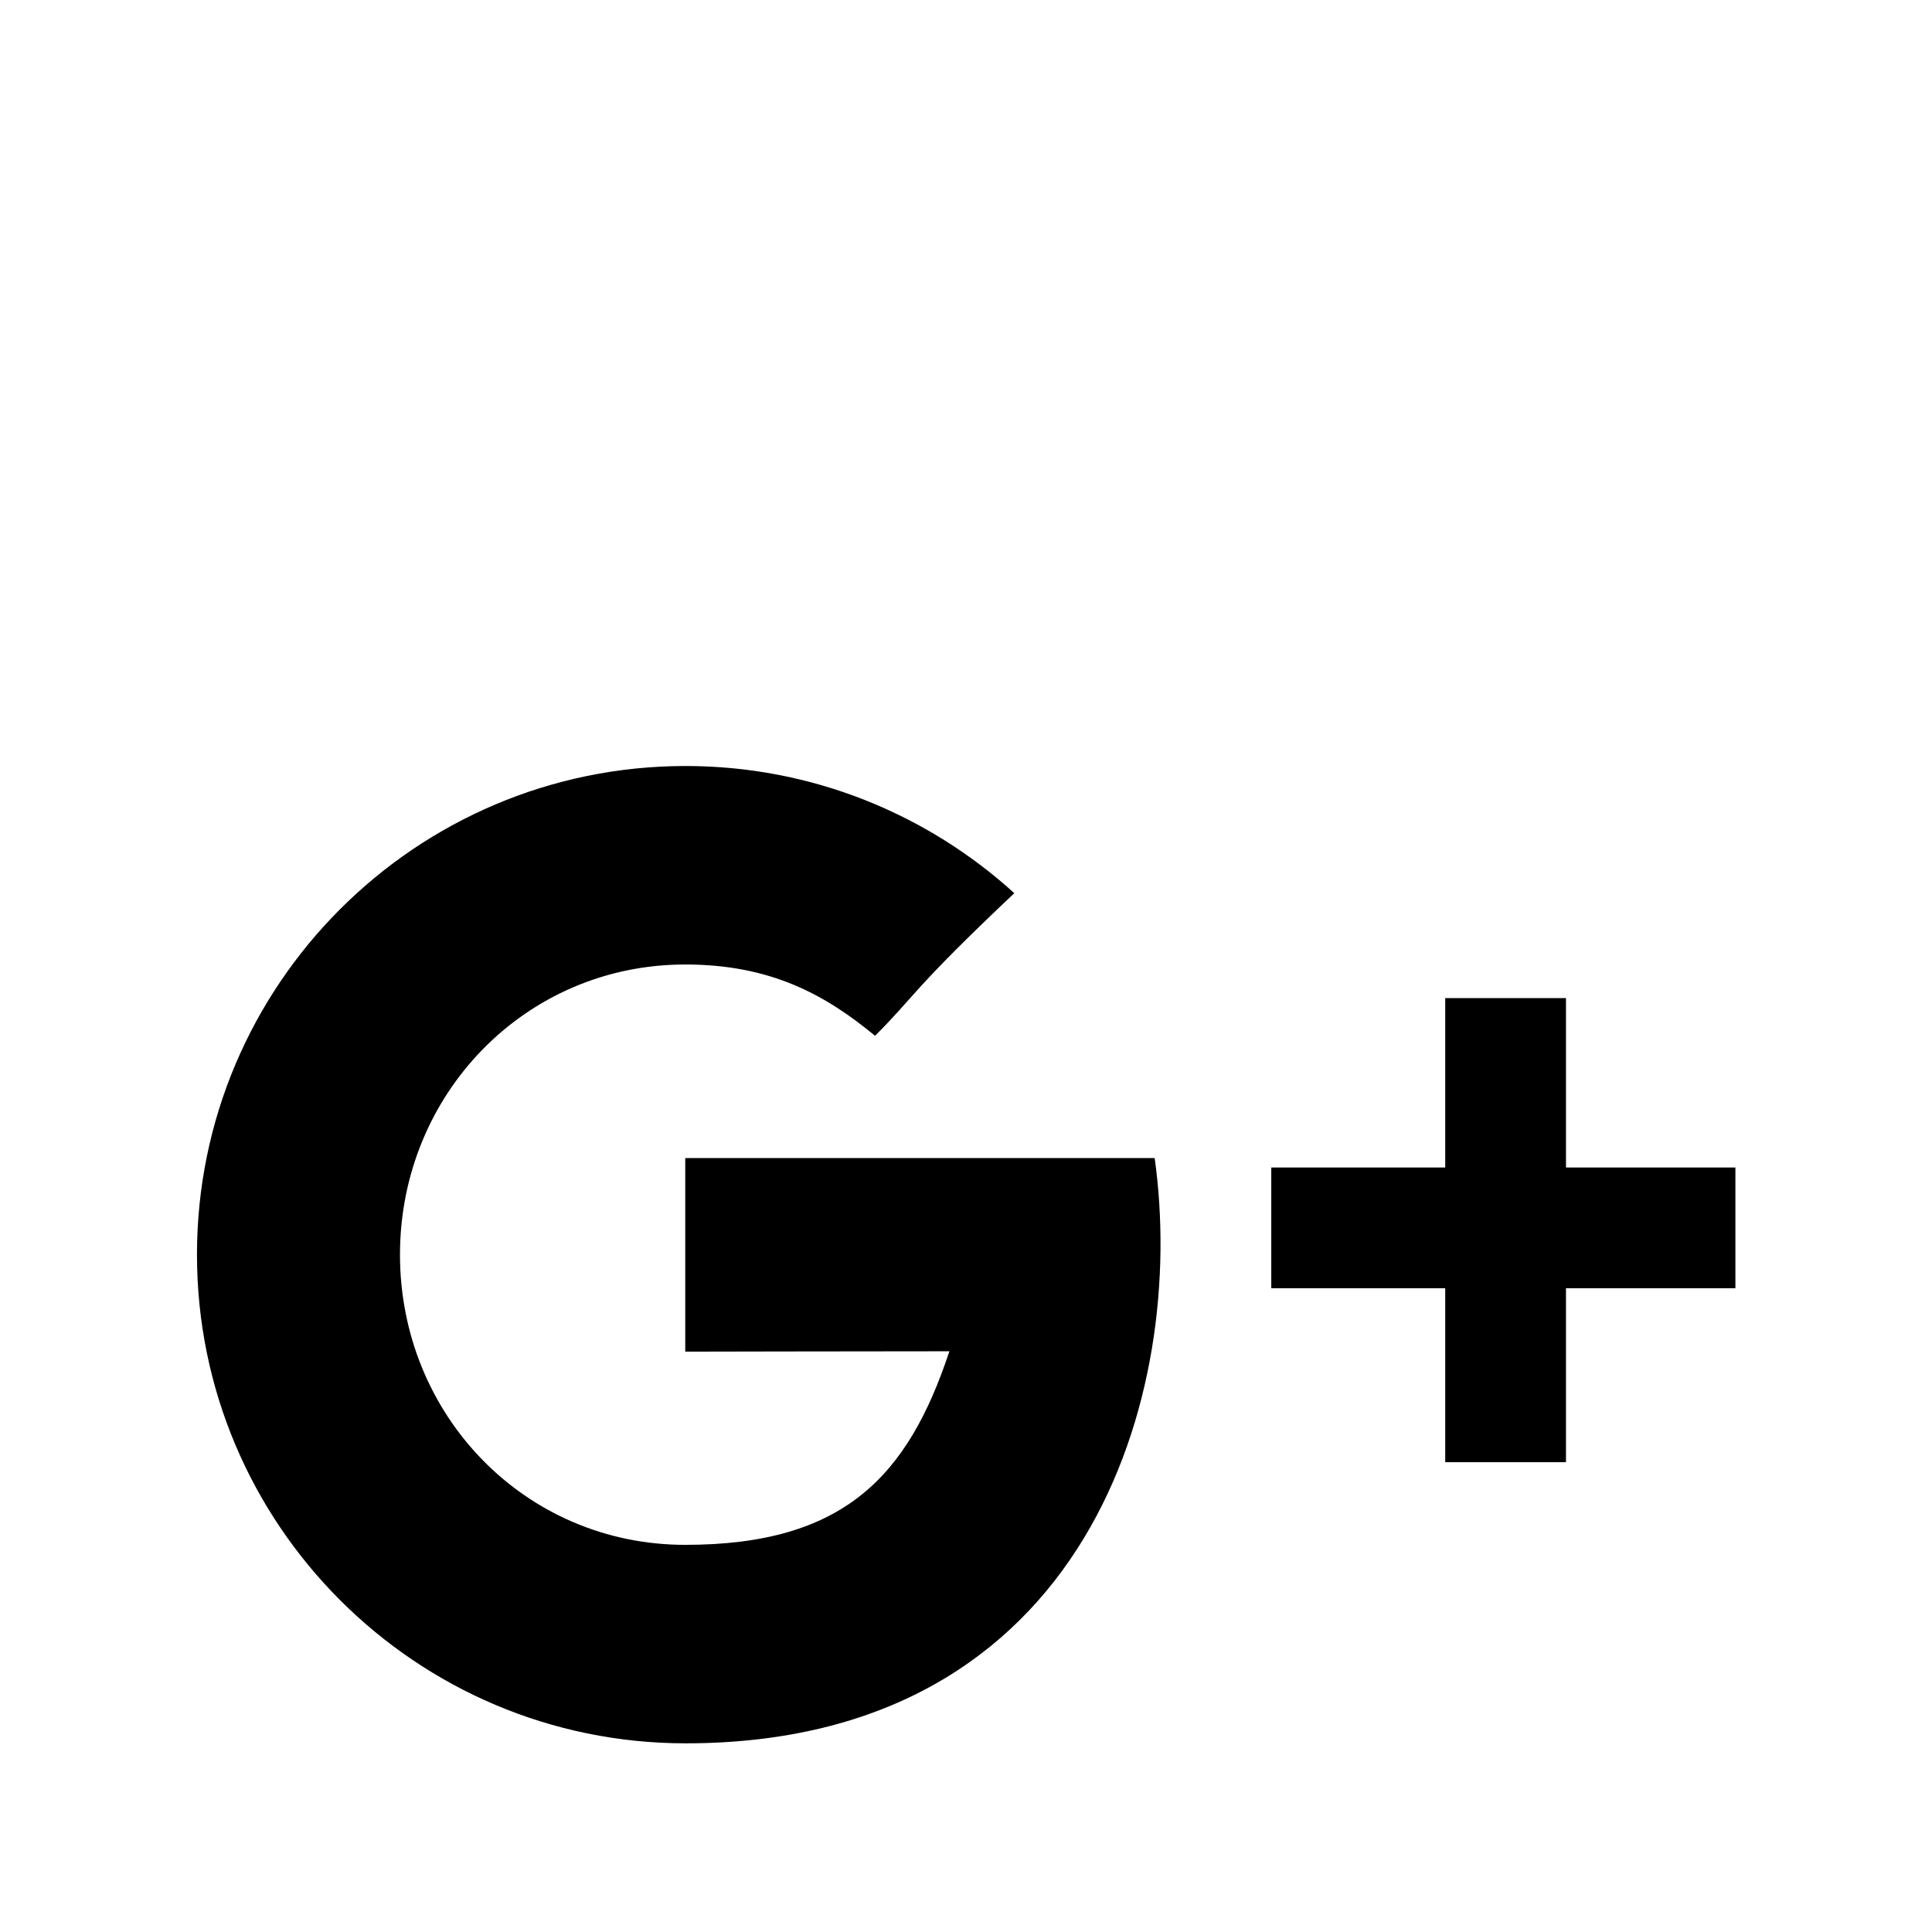
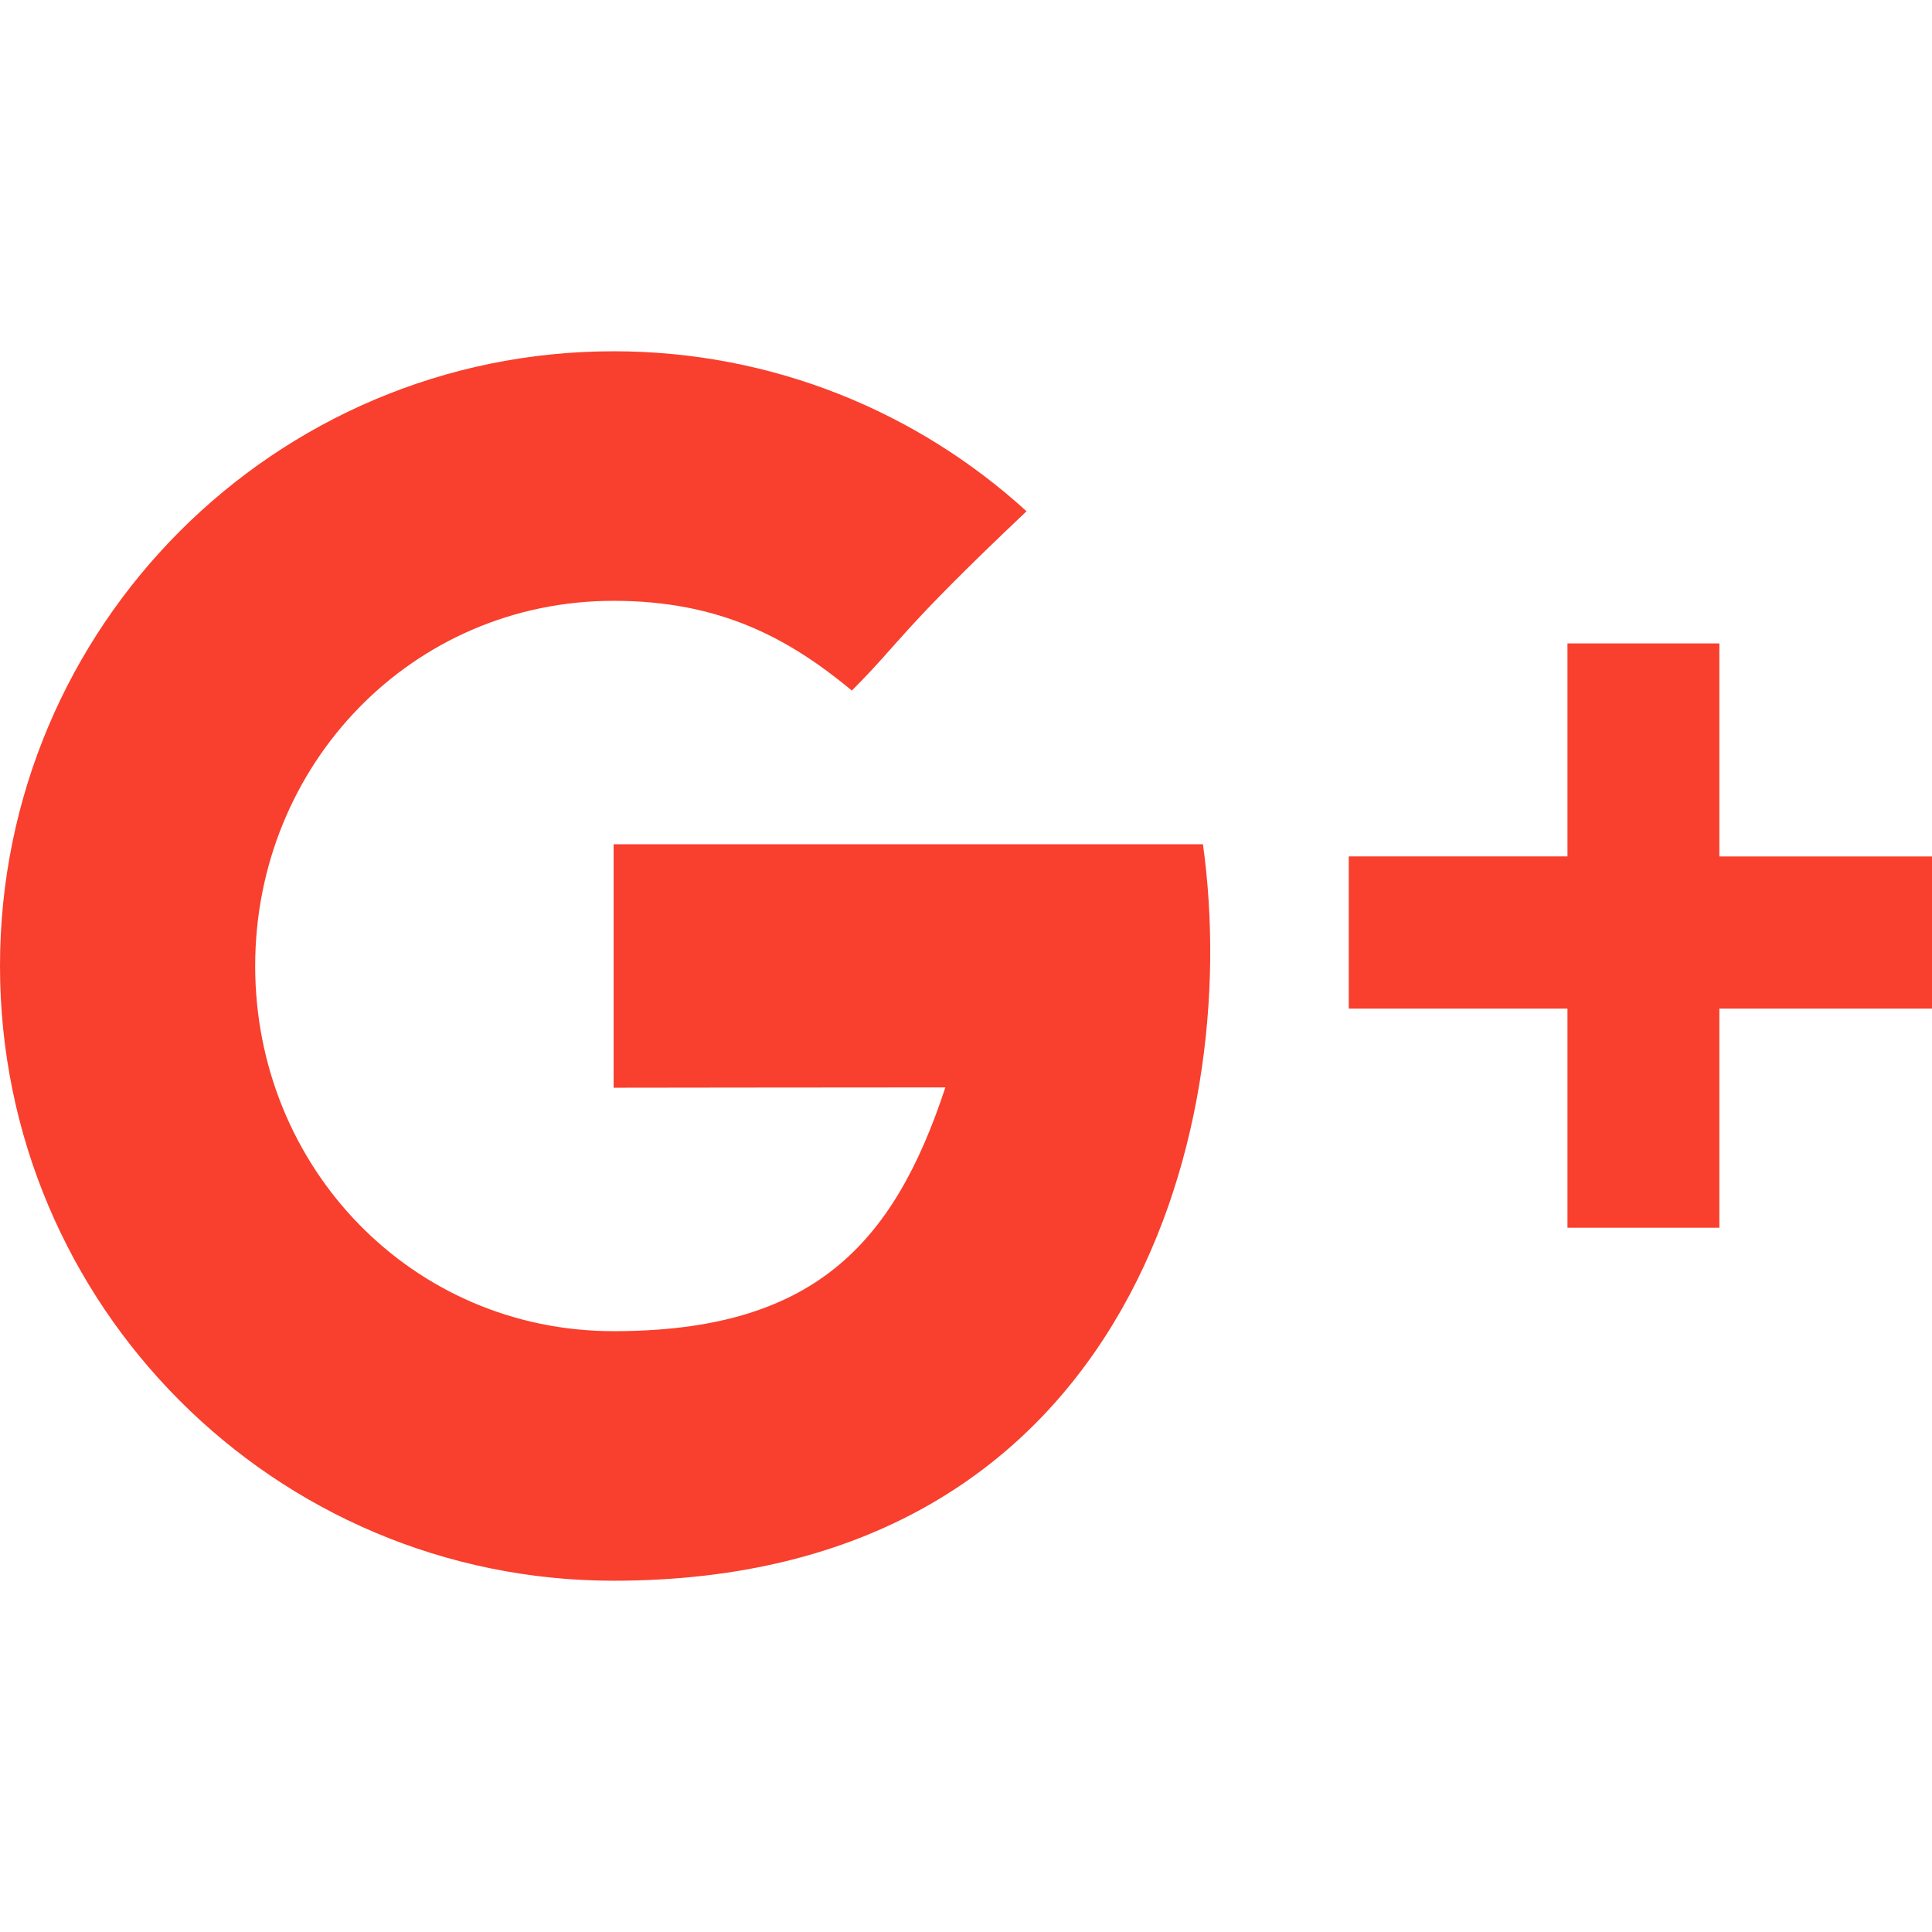
- <svg xmlns="http://www.w3.org/2000/svg" id="Layer_1" style="enable-background:new 0 0 512 512;" version="1.1" viewBox="0 0 512 512" xml:space="preserve">
-   <g id="XMLID_246_">
-     <g id="XMLID_30_">
-       <path d="M181.6,306.9v51.3c0,0,49.7-0.1,70-0.1c-11,33.2-28,51.3-70,51.3c-42.5,0-75.6-34.4-75.6-76.9    s33.2-76.9,75.6-76.9c22.5,0,37,7.9,50.3,18.9c10.7-10.7,9.8-12.2,36.9-37.8c-23-20.9-53.6-33.7-87.1-33.7    c-71.5,0-129.5,58-129.5,129.5S110.2,462,181.7,462c106.9,0,133-93.1,124.3-155.1C280.7,306.9,181.6,306.9,181.6,306.9z     M415,309.4v-44.9h-32v44.9h-46.1v32H383v46.1h32v-46.1h44.9v-32H415z" id="XMLID_31_" />
+ <svg xmlns="http://www.w3.org/2000/svg" enable-background="new 0 0 128 128" id="Social_Icons" version="1.1" viewBox="0 0 128 128" xml:space="preserve">
+   <g id="_x35__stroke">
+     <g id="Google_Plus">
+       <rect clip-rule="evenodd" fill="none" fill-rule="evenodd" height="128" width="128" />
+       <path clip-rule="evenodd" d="M40.654,55.935v16.13    c0,0,15.619-0.021,21.979-0.021C59.189,82.5,53.834,88.194,40.654,88.194c-13.338,0-23.748-10.832-23.748-24.194    s10.41-24.194,23.748-24.194c7.052,0,11.607,2.483,15.784,5.944c3.344-3.35,3.065-3.828,11.573-11.877    c-7.222-6.586-16.822-10.6-27.357-10.6C18.201,23.273,0,41.507,0,64c0,22.493,18.201,40.727,40.654,40.727    c33.561,0,41.763-29.275,39.044-48.792H40.654z M113.912,56.742V42.628h-10.063v14.113H89.358v10.081h14.491v14.517h10.063V66.823    H128V56.742H113.912z" fill="#F93F2D" fill-rule="evenodd" id="Google_Plus_1_" />
    </g>
  </g>
</svg>
